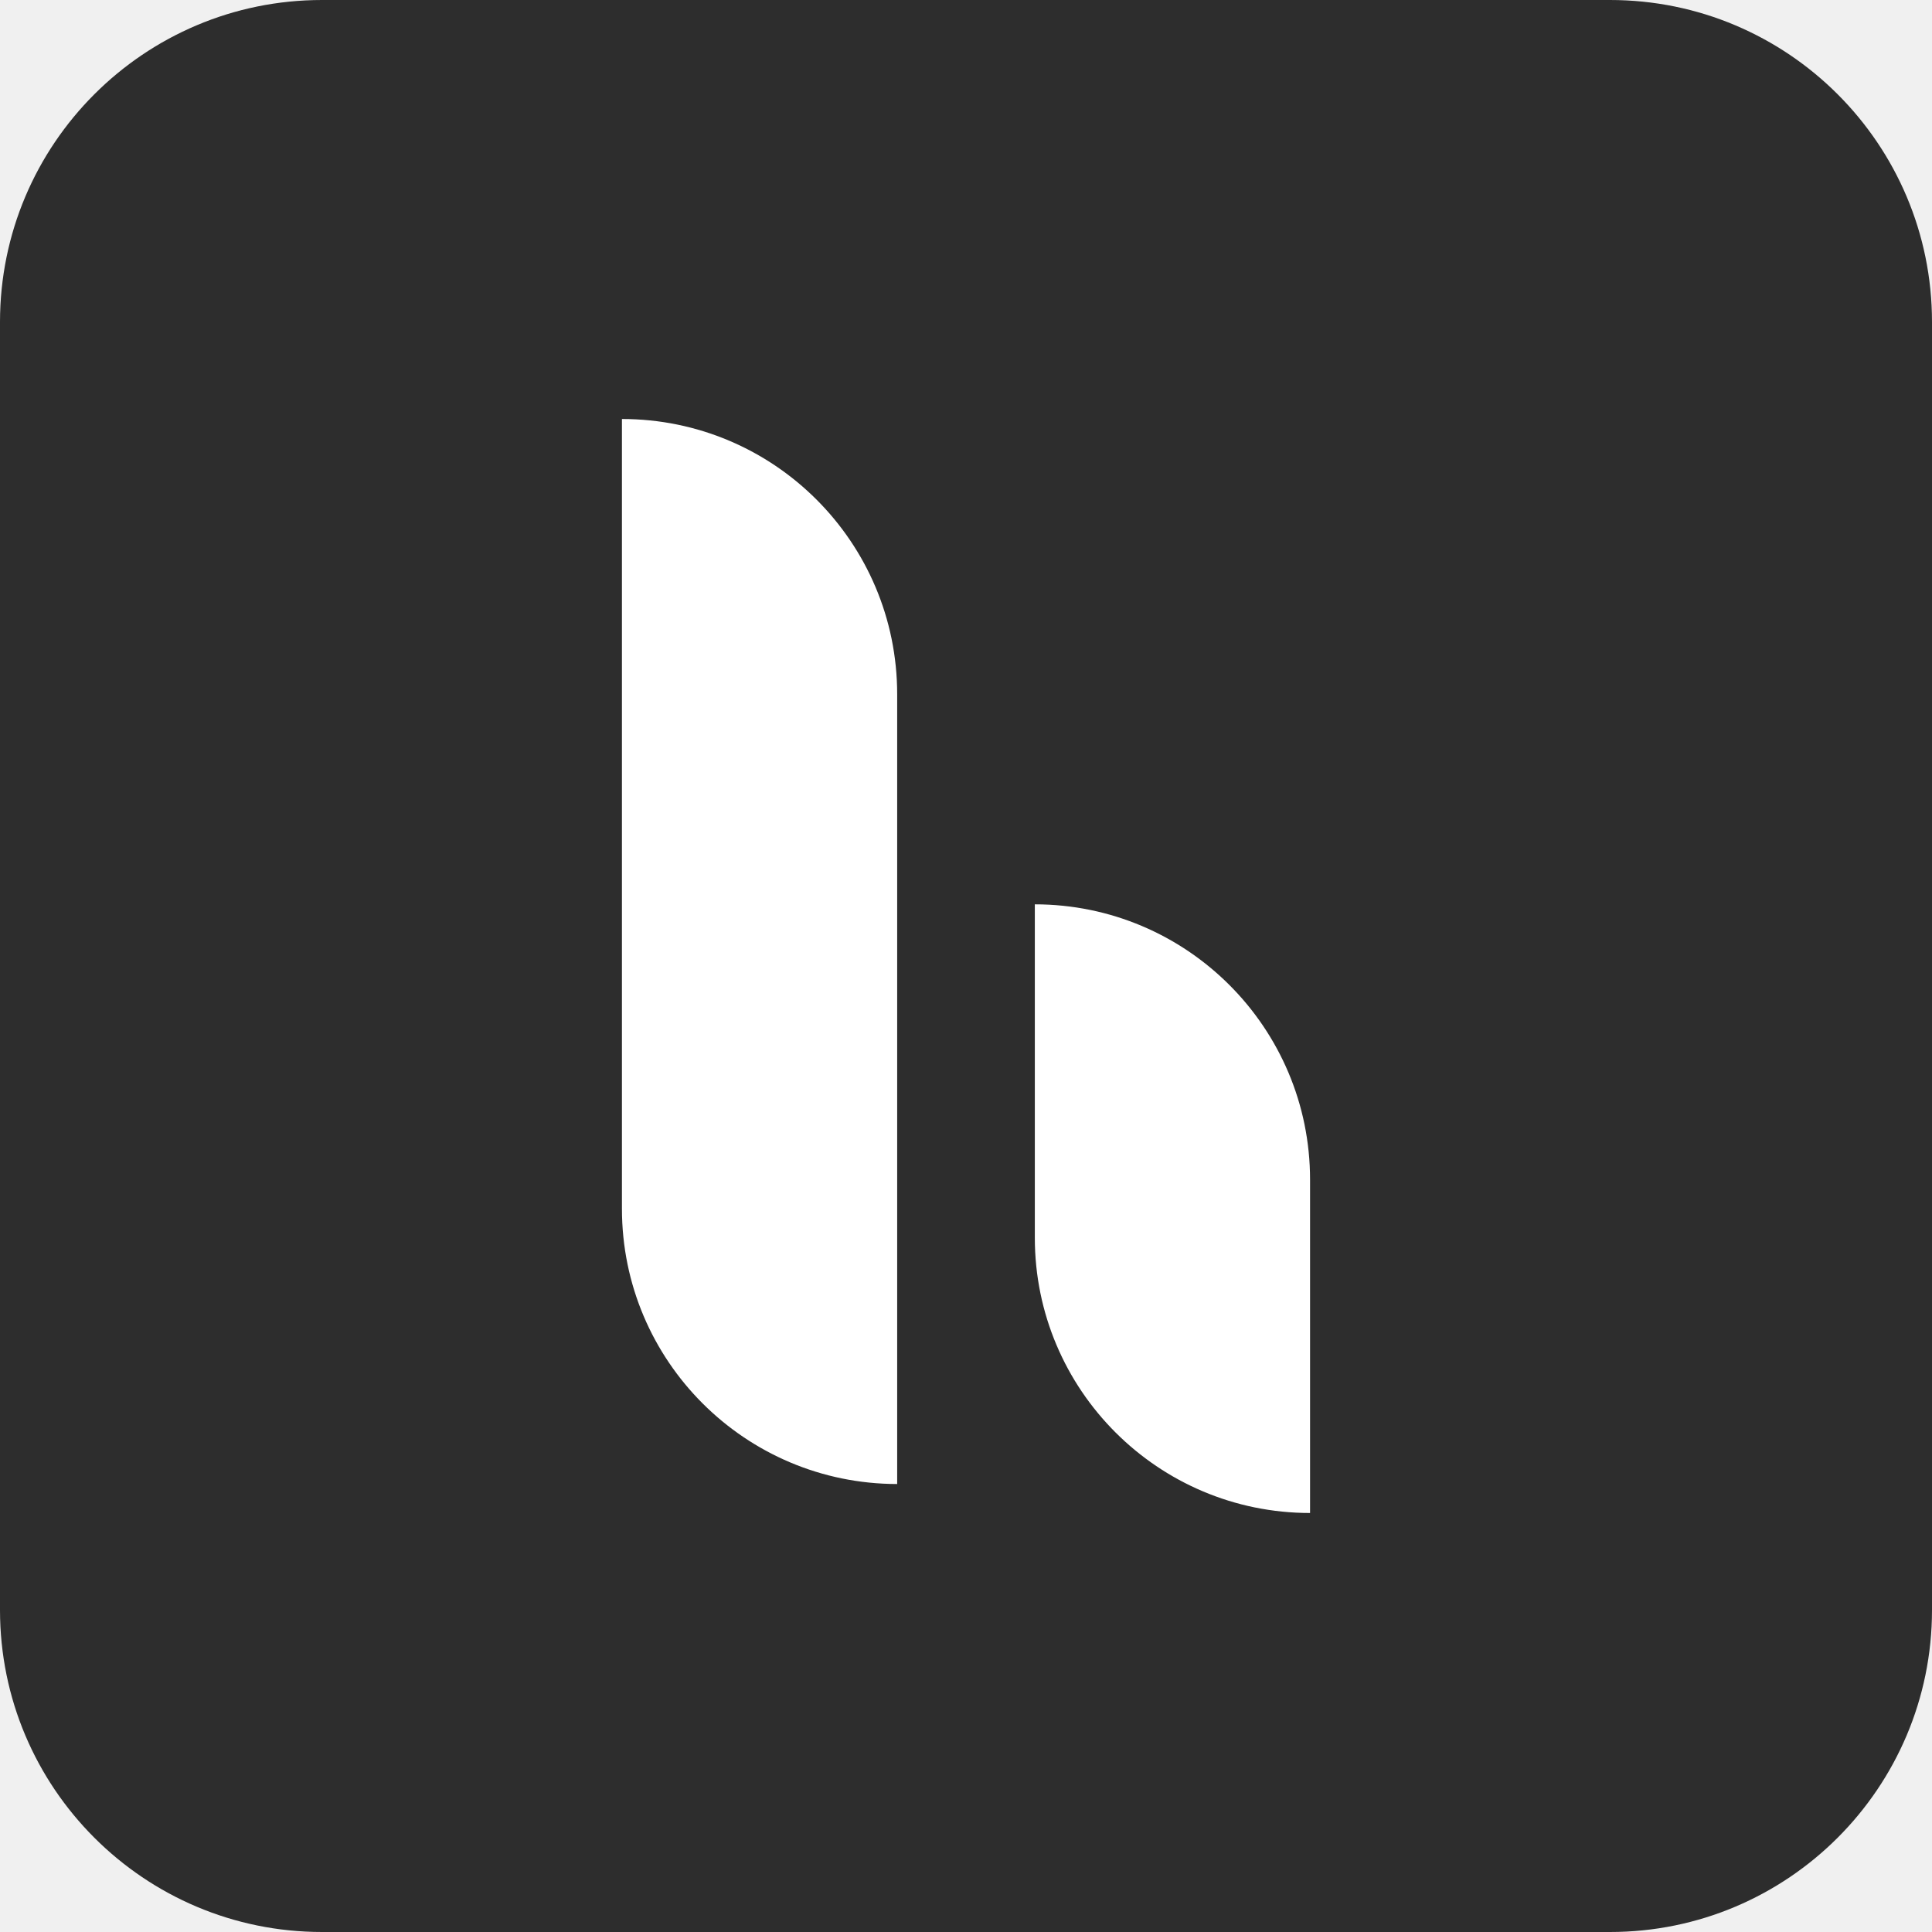
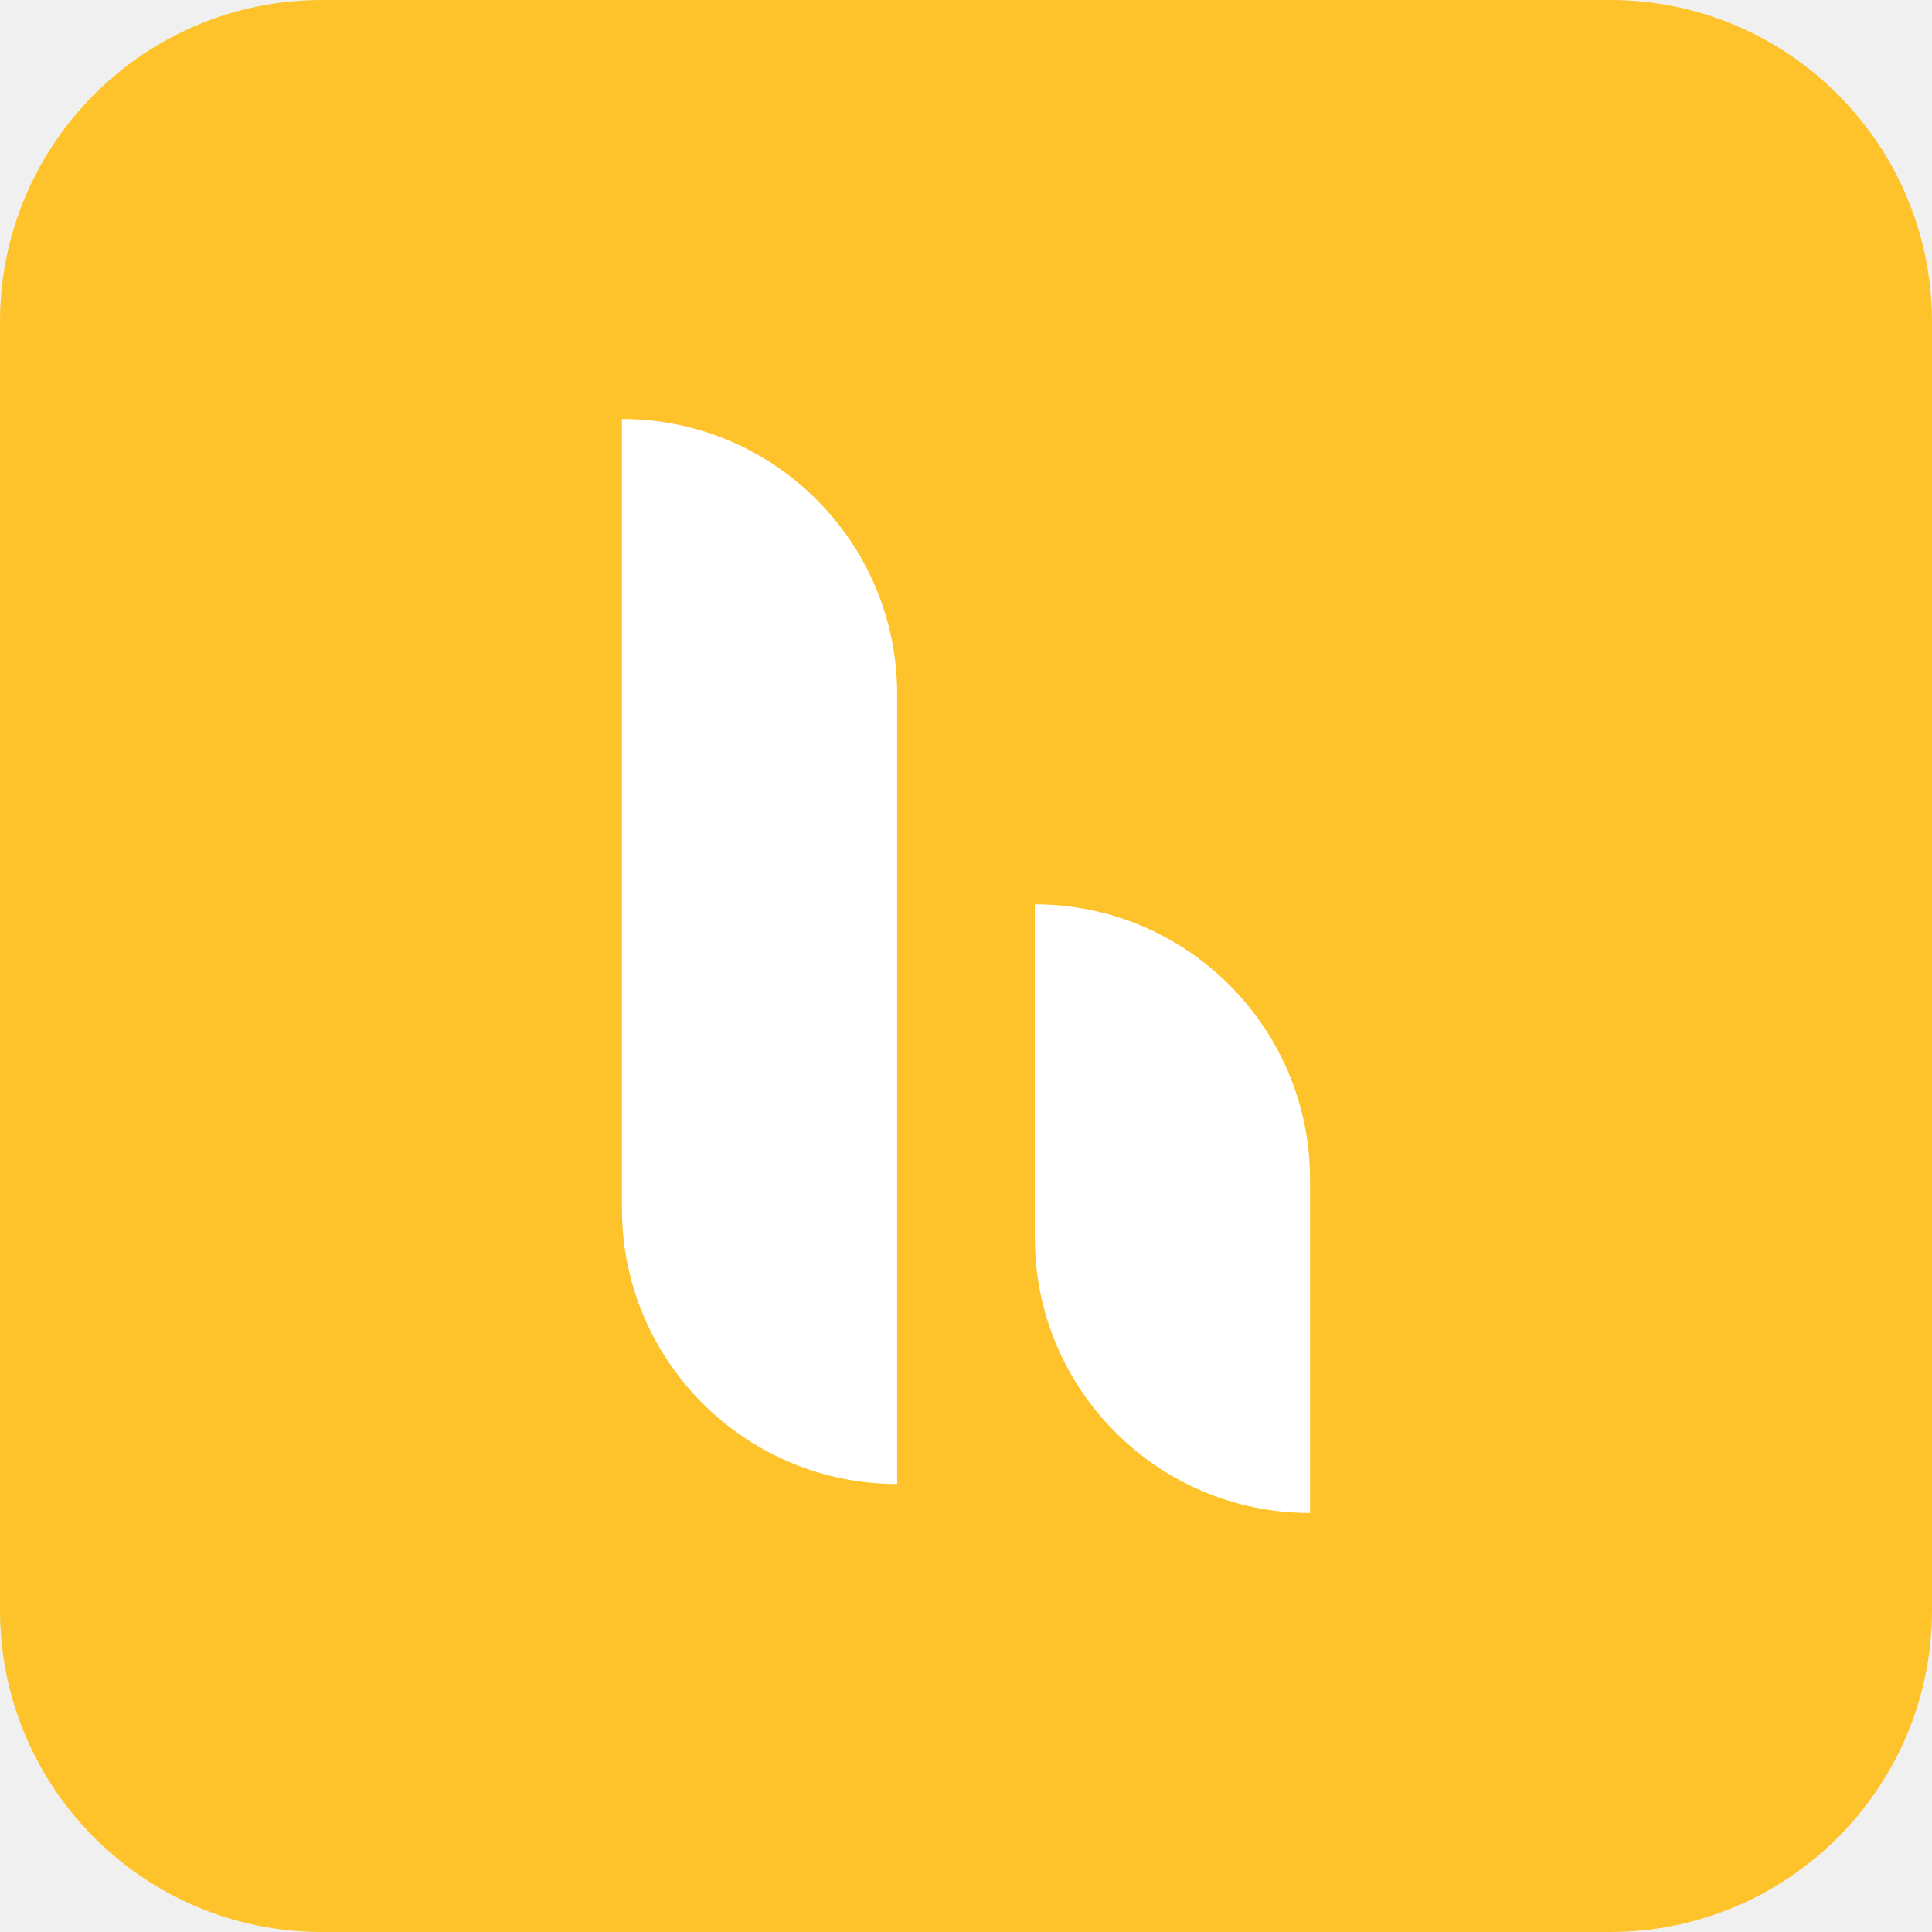
- <svg xmlns="http://www.w3.org/2000/svg" viewBox="0 0 24 24" fill="none">
-   <rect width="24" height="24" rx="4" fill="#2D2D2D" />
+ <svg xmlns="http://www.w3.org/2000/svg" width="24" height="24" viewBox="0 0 24 24" fill="none">
+   <rect width="24" height="24" rx="4" fill="#FEC32A" />
  <path d="M12.855 11.234C14.743 11.235 16.274 12.766 16.274 14.654V18.795C14.386 18.795 12.855 17.264 12.855 15.376V11.234ZM7.726 5.205C9.614 5.205 11.145 6.736 11.145 8.624V18.435C9.257 18.434 7.726 16.904 7.726 15.016V5.205Z" fill="white" />
</svg>
